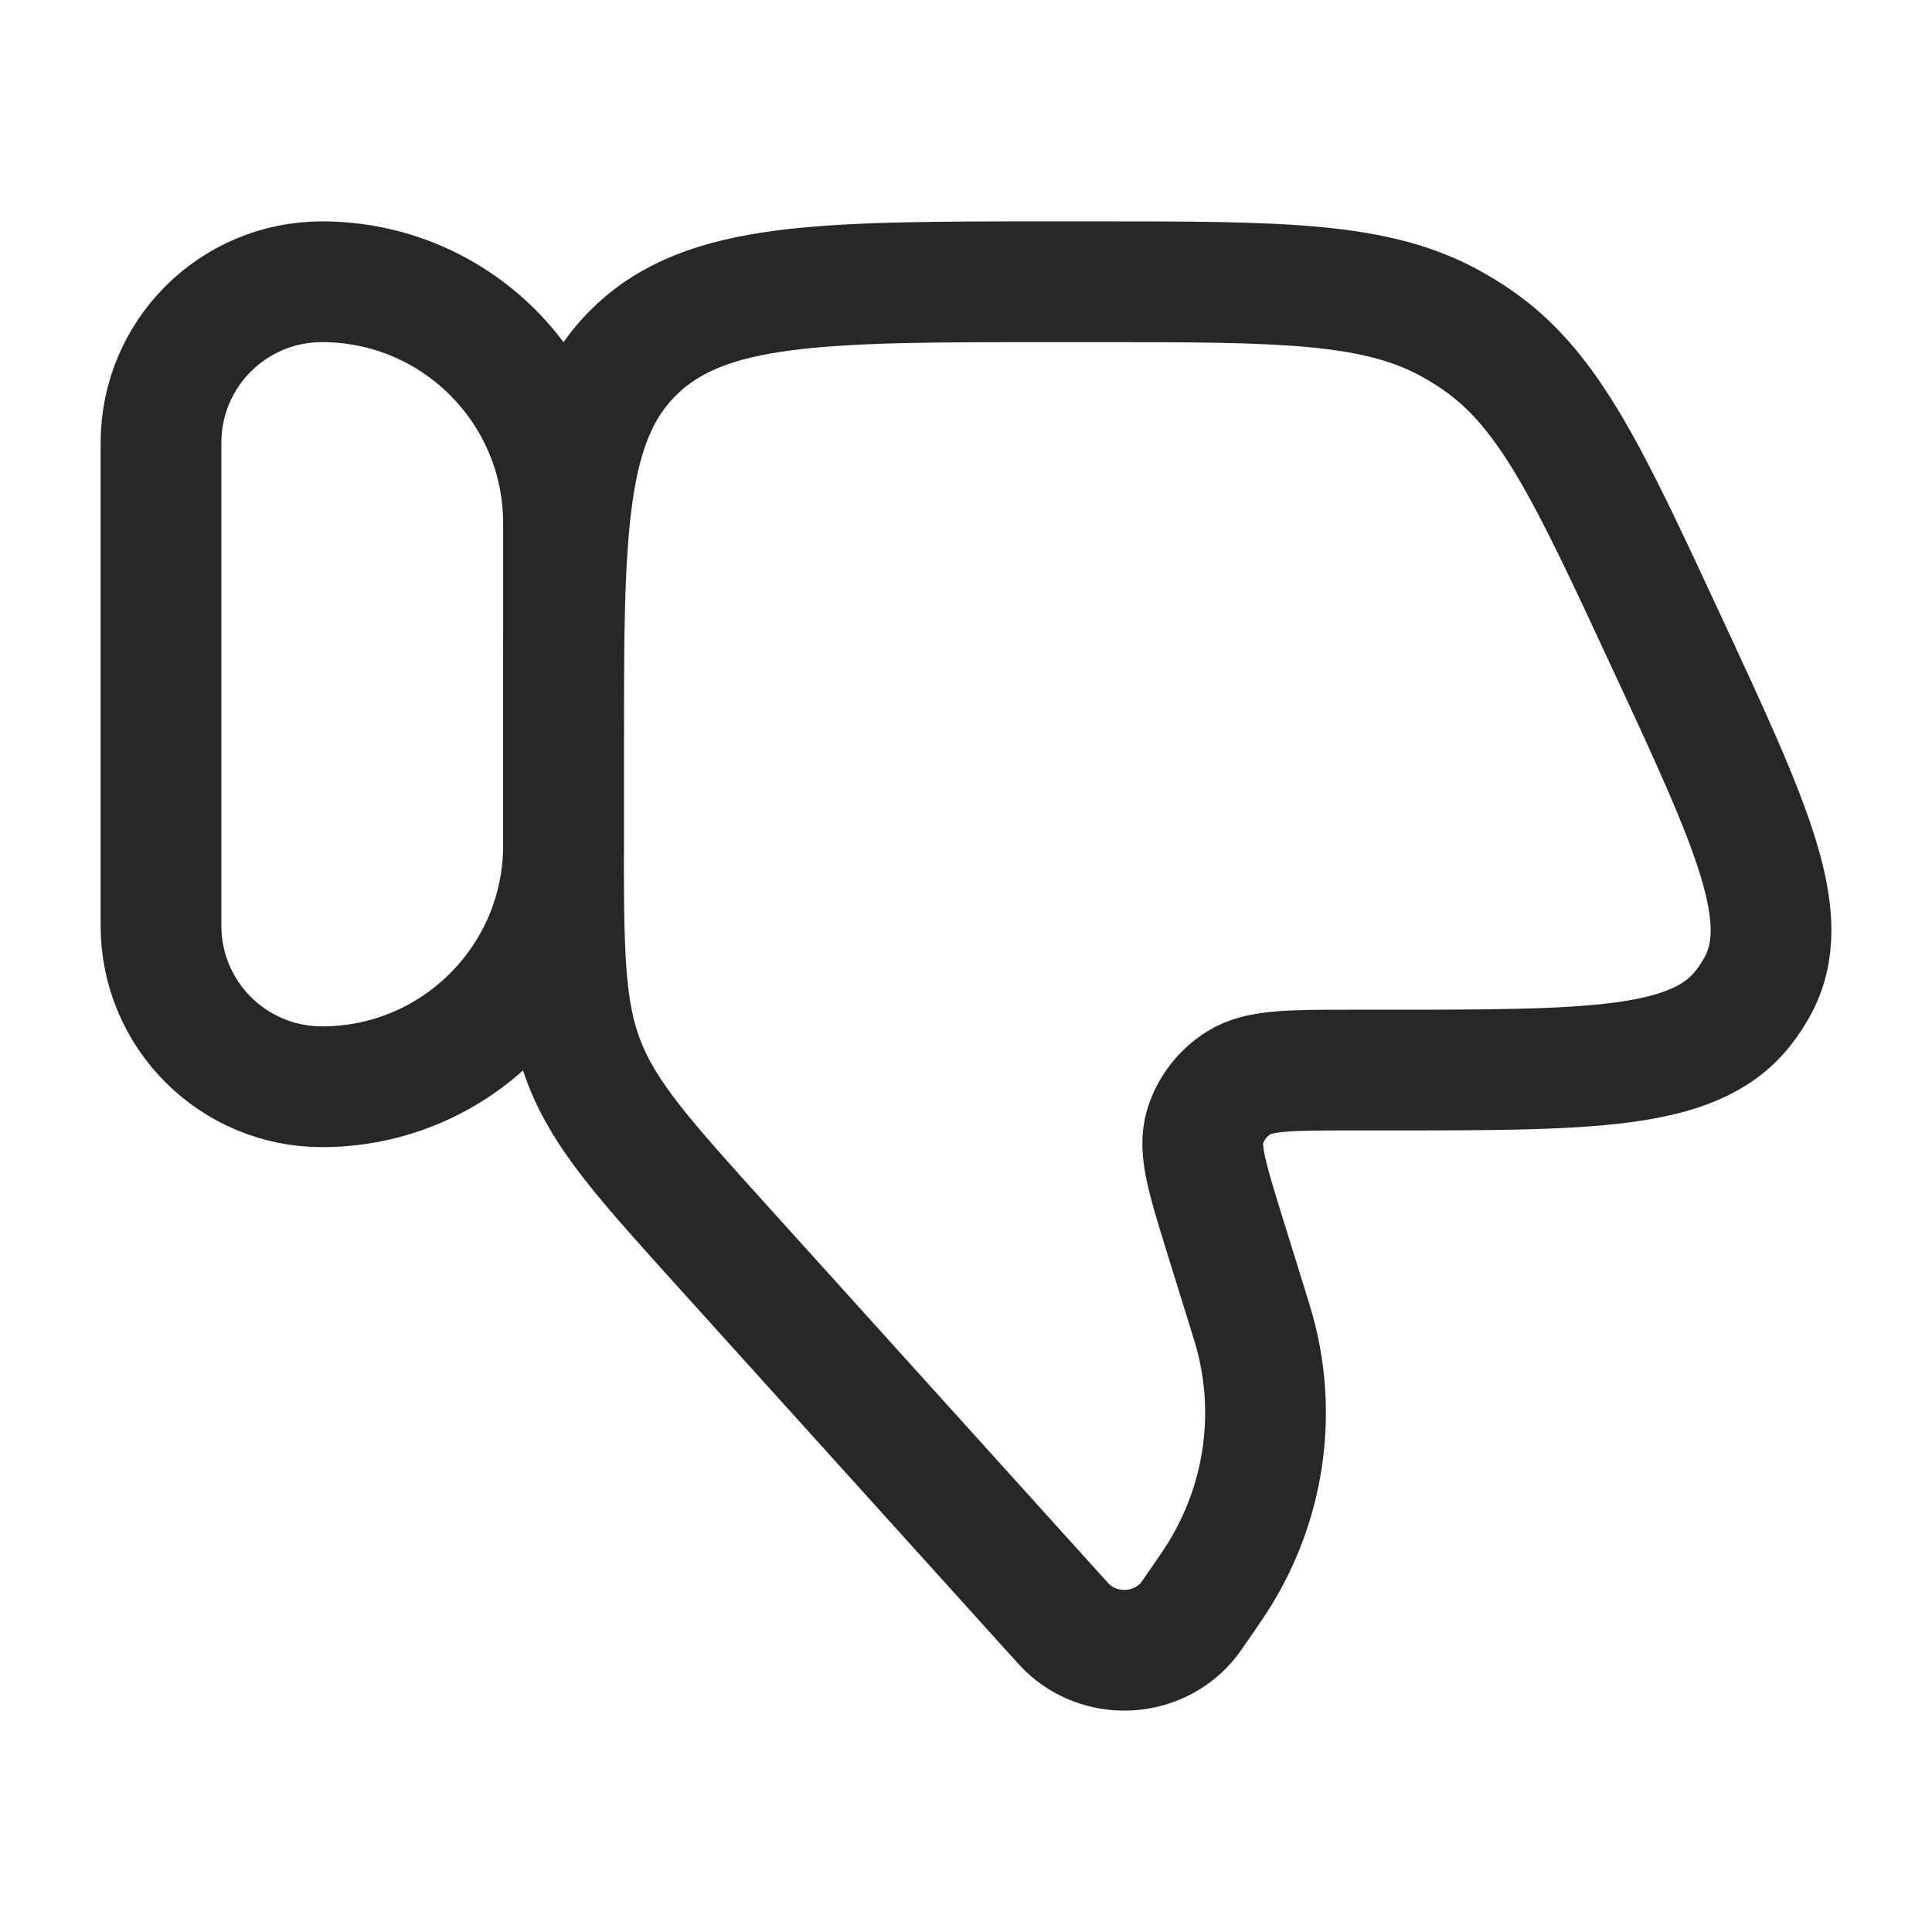
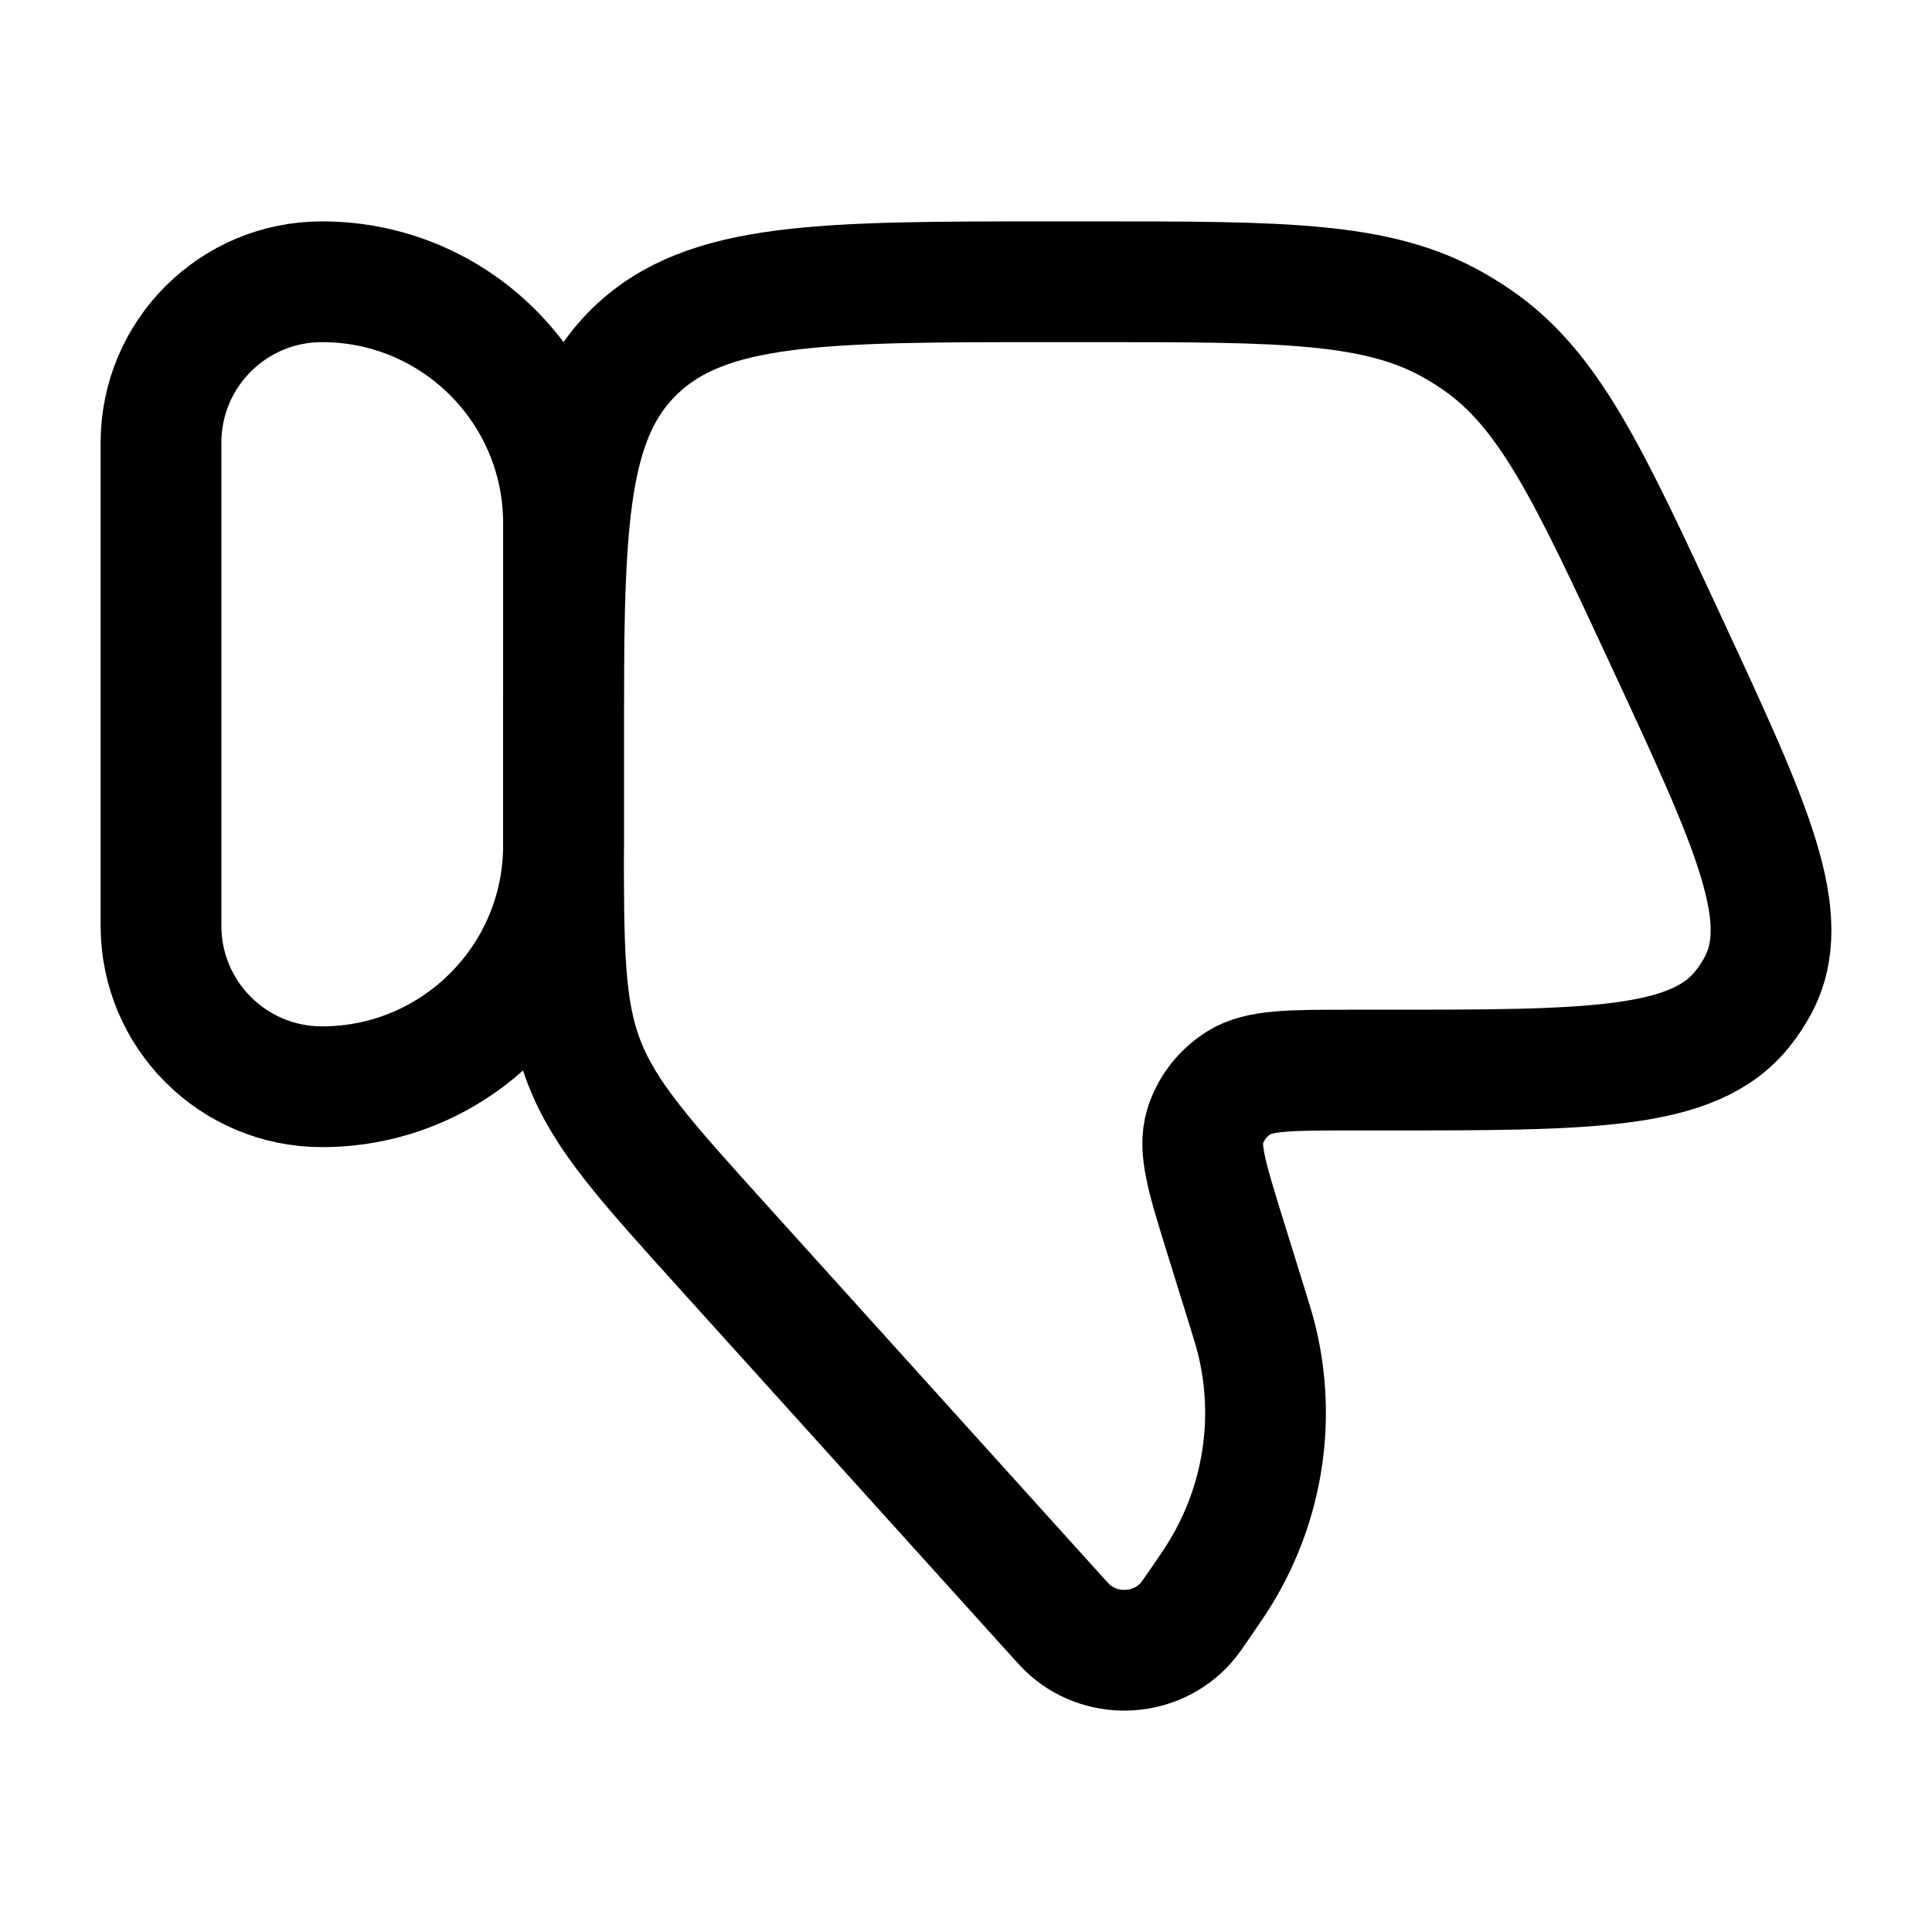
- <svg xmlns="http://www.w3.org/2000/svg" width="24" height="24" viewBox="0 0 24 24" fill="none">
-   <path d="M2 11.5C2 12.605 2.895 13.5 4 13.5C5.657 13.5 7 12.157 7 10.5V6.5C7 4.843 5.657 3.5 4 3.5C2.895 3.5 2 4.395 2 5.5V11.5Z" stroke="#272727" stroke-width="1.5" stroke-linecap="round" stroke-linejoin="round" />
-   <path d="M15.479 16.194L15.212 15.334C14.994 14.629 14.885 14.277 14.969 13.998C15.037 13.773 15.186 13.579 15.389 13.451C15.64 13.293 16.02 13.293 16.779 13.293H17.183C19.753 13.293 21.038 13.293 21.645 12.533C21.715 12.446 21.776 12.353 21.83 12.256C22.297 11.408 21.766 10.265 20.704 7.979C19.73 5.881 19.242 4.832 18.338 4.215C18.25 4.155 18.16 4.099 18.068 4.046C17.116 3.5 15.936 3.5 13.576 3.5H13.065C10.206 3.5 8.776 3.5 7.888 4.361C7 5.221 7 6.606 7 9.376V10.35C7 11.805 7 12.533 7.258 13.199C7.517 13.866 8.011 14.413 9.001 15.509L13.092 20.039C13.195 20.153 13.246 20.21 13.291 20.249C13.713 20.617 14.365 20.575 14.734 20.158C14.774 20.113 14.817 20.05 14.904 19.924C15.039 19.728 15.106 19.63 15.165 19.532C15.693 18.661 15.852 17.626 15.611 16.643C15.584 16.533 15.549 16.42 15.479 16.194Z" stroke="#272727" stroke-width="1.5" stroke-linecap="round" stroke-linejoin="round" />
+ <svg xmlns="http://www.w3.org/2000/svg" width="24" height="24" viewBox="0 0 24 24" fill="none" stroke="currentColor">
+   <path d="M2 11.5C2 12.605 2.895 13.5 4 13.5C5.657 13.5 7 12.157 7 10.5V6.5C7 4.843 5.657 3.5 4 3.5C2.895 3.5 2 4.395 2 5.5V11.5Z" stroke-width="1.5" stroke-linecap="round" stroke-linejoin="round" />
+   <path d="M15.479 16.194L15.212 15.334C14.994 14.629 14.885 14.277 14.969 13.998C15.037 13.773 15.186 13.579 15.389 13.451C15.64 13.293 16.02 13.293 16.779 13.293H17.183C19.753 13.293 21.038 13.293 21.645 12.533C21.715 12.446 21.776 12.353 21.83 12.256C22.297 11.408 21.766 10.265 20.704 7.979C19.73 5.881 19.242 4.832 18.338 4.215C18.25 4.155 18.16 4.099 18.068 4.046C17.116 3.5 15.936 3.5 13.576 3.5H13.065C10.206 3.5 8.776 3.5 7.888 4.361C7 5.221 7 6.606 7 9.376V10.35C7 11.805 7 12.533 7.258 13.199C7.517 13.866 8.011 14.413 9.001 15.509L13.092 20.039C13.195 20.153 13.246 20.21 13.291 20.249C13.713 20.617 14.365 20.575 14.734 20.158C14.774 20.113 14.817 20.05 14.904 19.924C15.039 19.728 15.106 19.63 15.165 19.532C15.693 18.661 15.852 17.626 15.611 16.643C15.584 16.533 15.549 16.42 15.479 16.194Z" stroke-width="1.5" stroke-linecap="round" stroke-linejoin="round" />
</svg>
